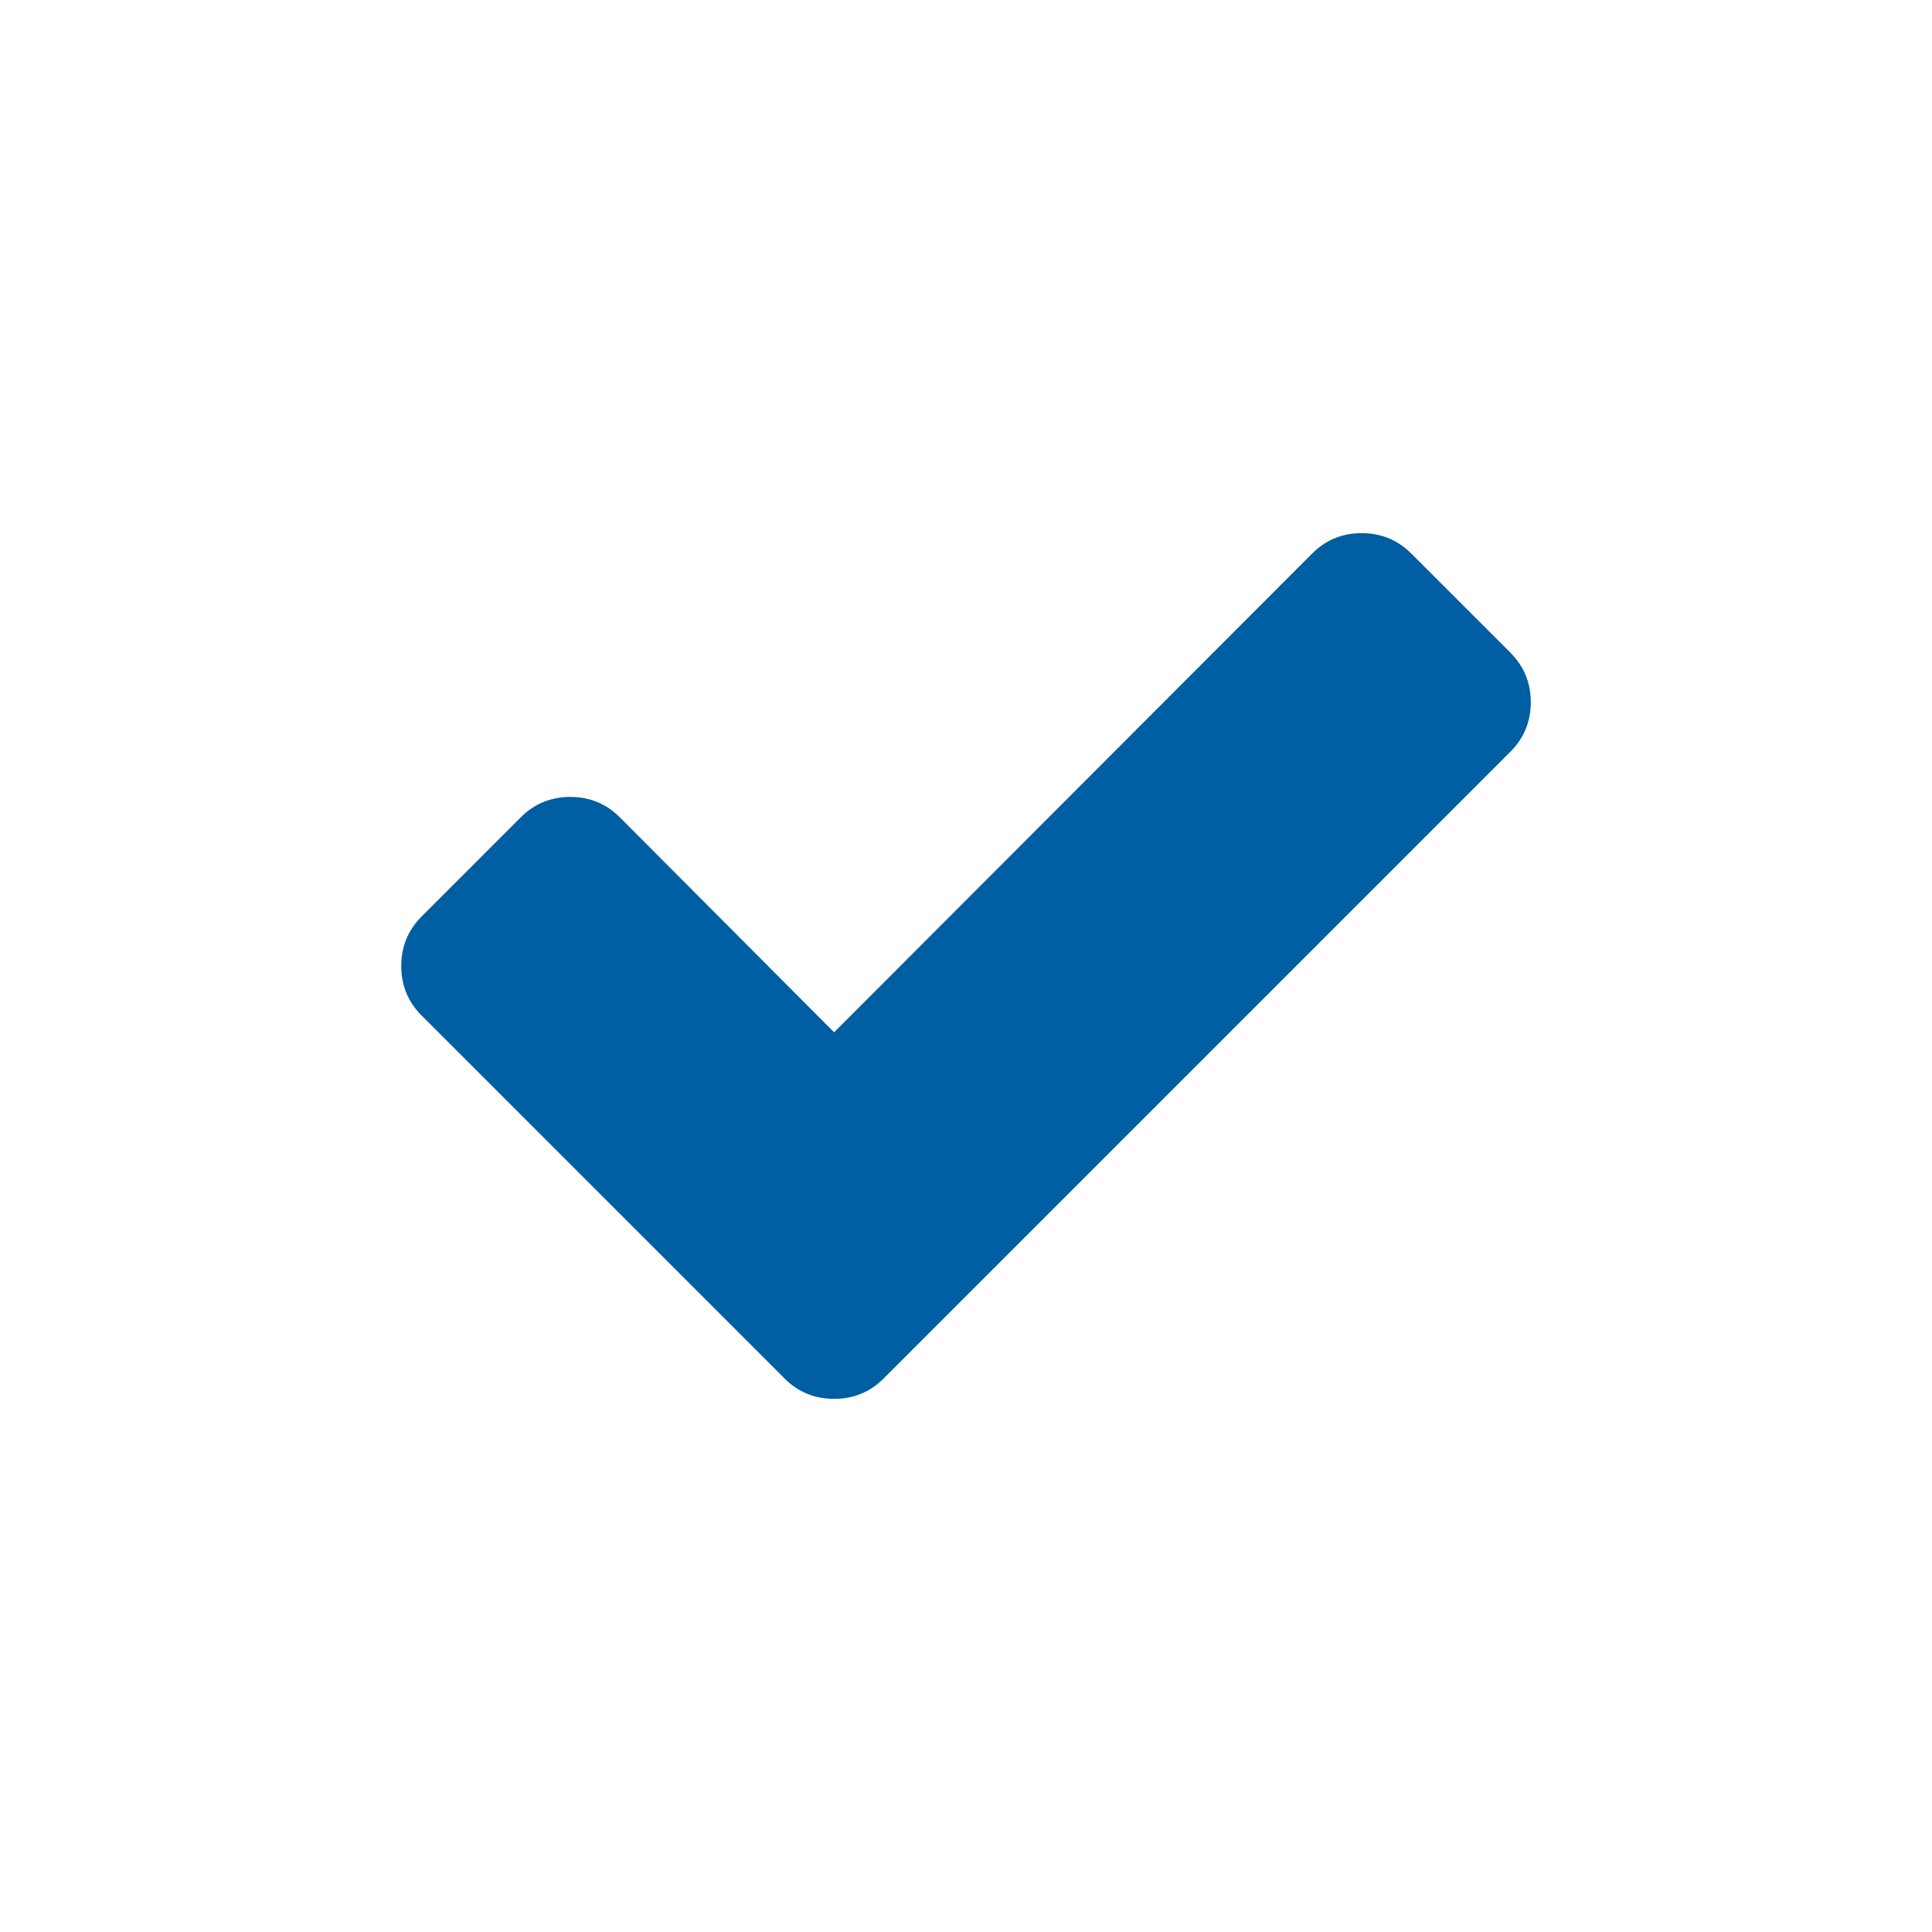
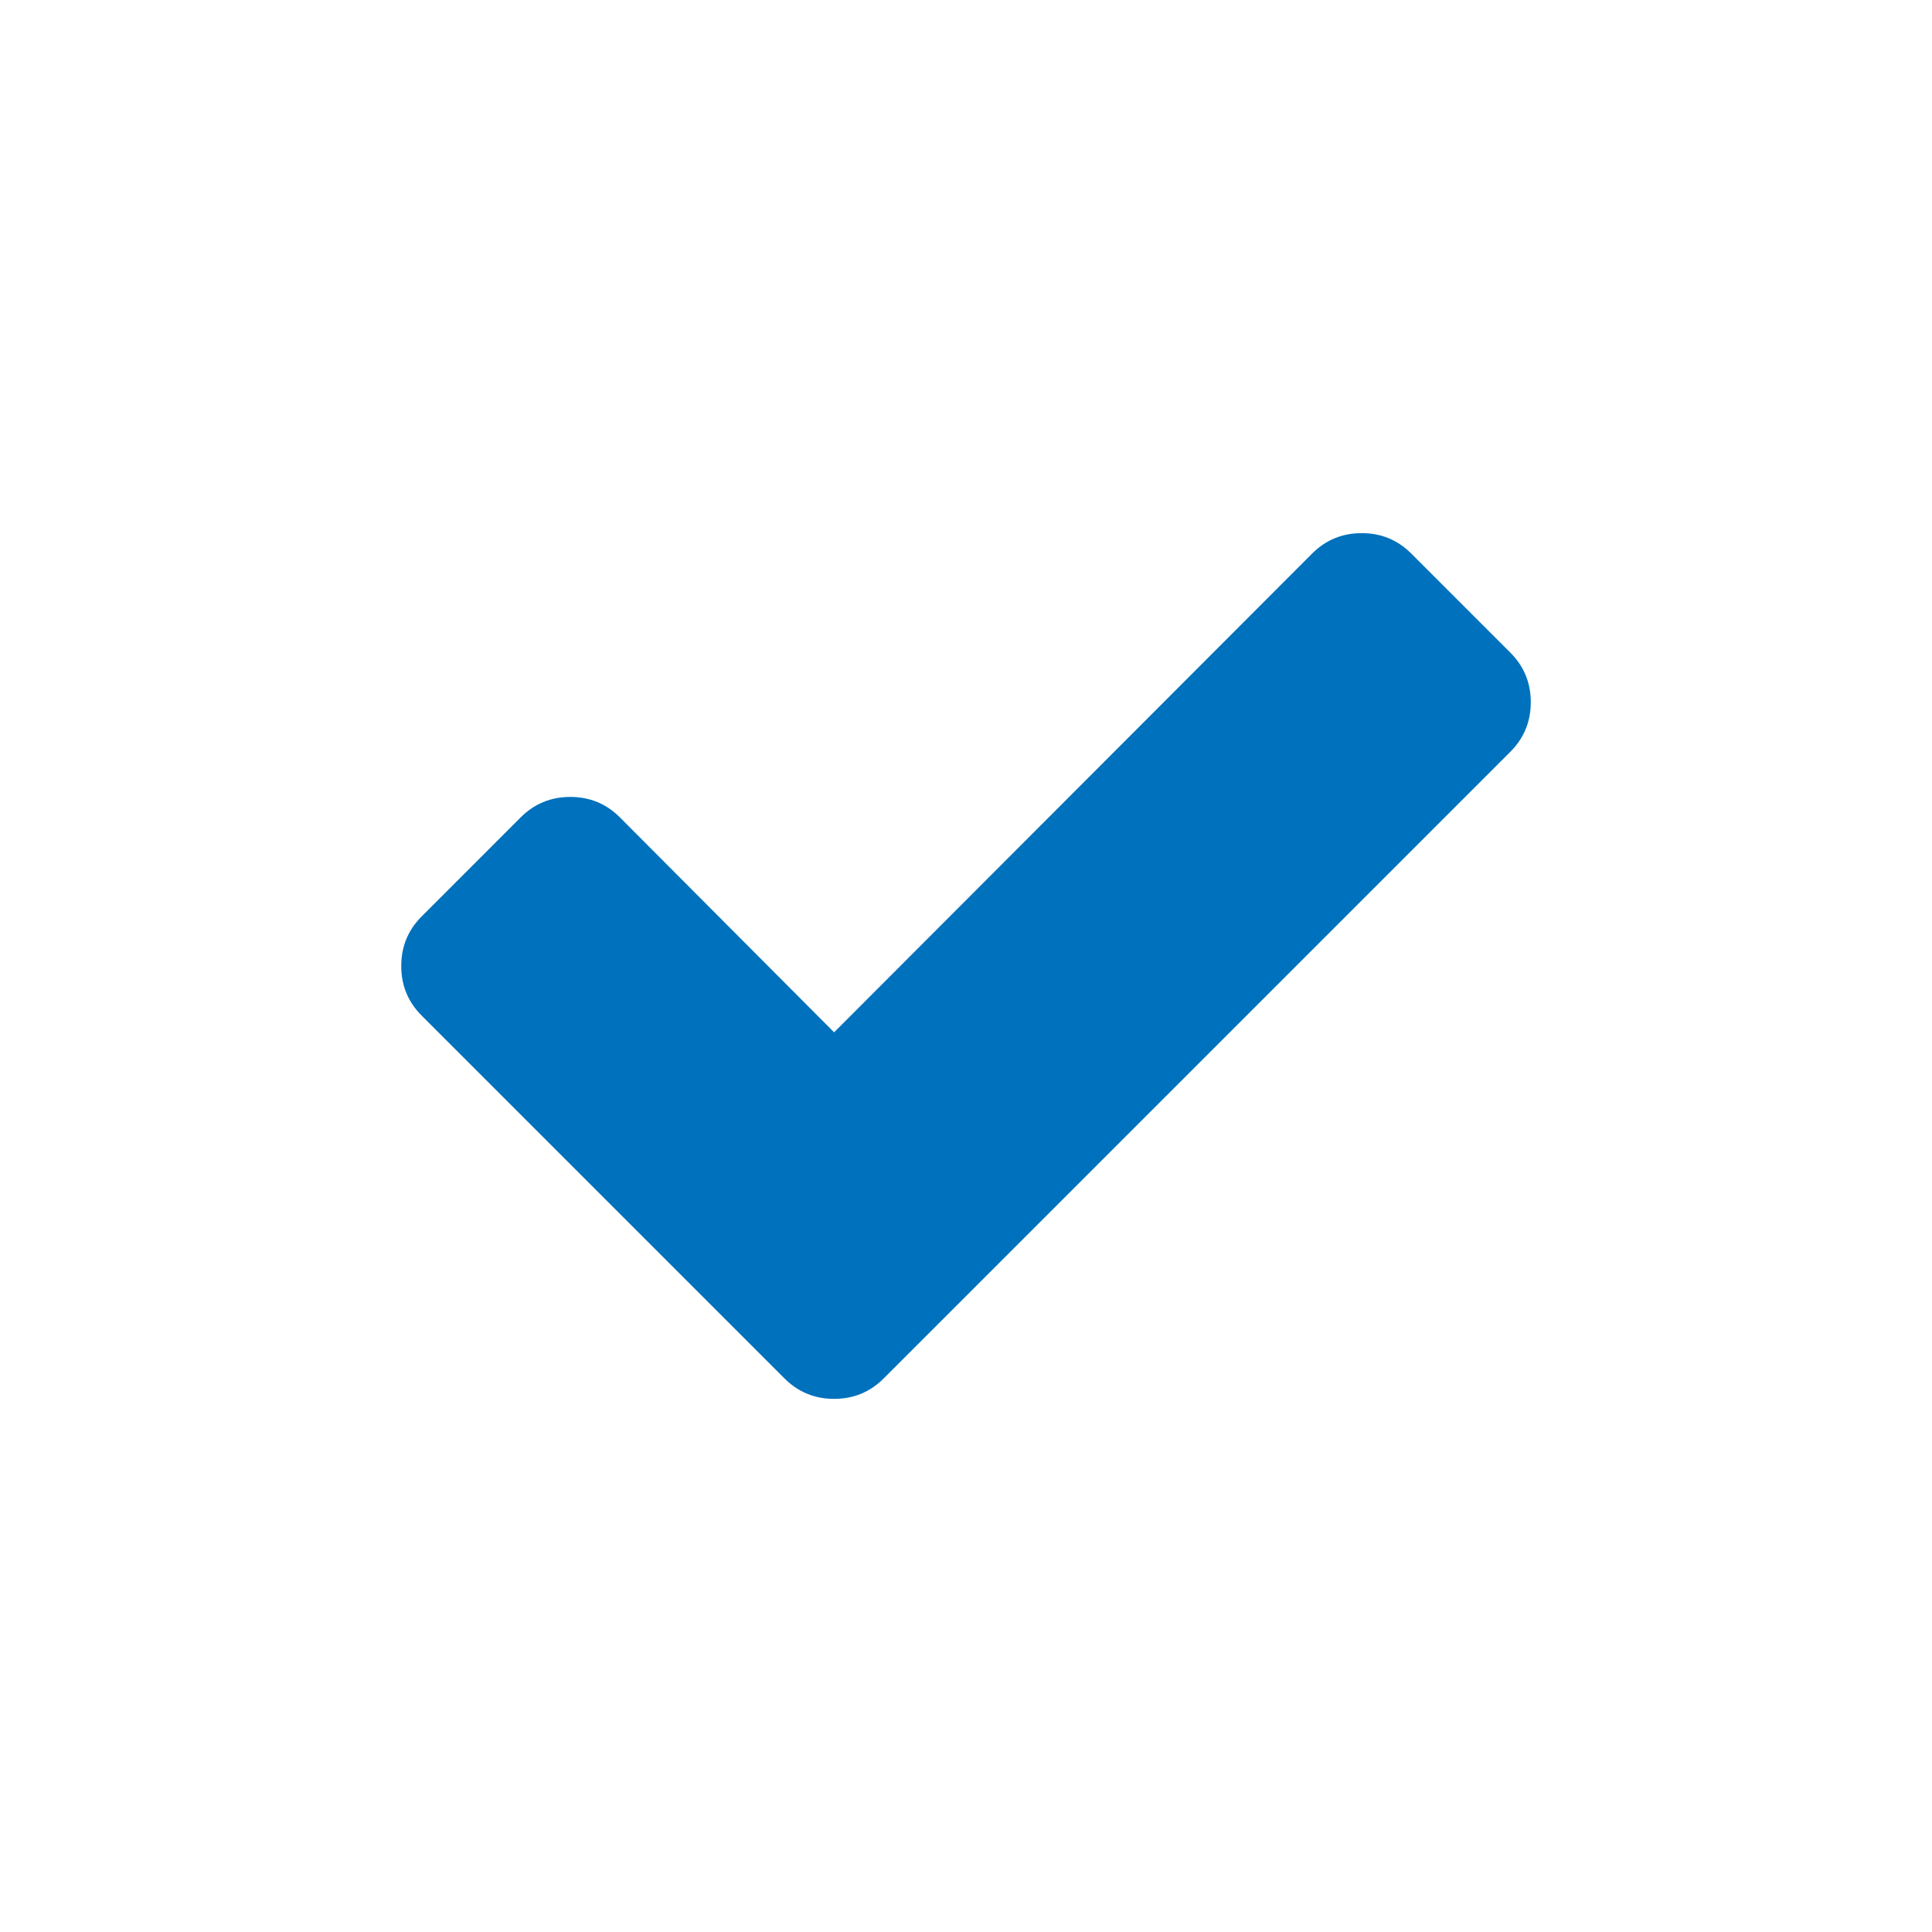
<svg xmlns="http://www.w3.org/2000/svg" width="20" height="20" viewBox="0 0 216 146">
-   <path fill="#005ea2" d="M168.86 37.966l-11.08-11.08c-1.52-1.52-3.367-2.28-5.54-2.28-2.172 0-4.02.76-5.54 2.28L93.254 80.414 69.3 56.38c-1.52-1.522-3.367-2.282-5.54-2.282-2.172 0-4.02.76-5.54 2.28L47.14 67.46c-1.52 1.522-2.28 3.37-2.28 5.542 0 2.172.76 4.02 2.28 5.54l29.493 29.493 11.08 11.08c1.52 1.52 3.368 2.28 5.54 2.28 2.173 0 4.02-.76 5.54-2.28l11.082-11.08L168.86 49.05c1.52-1.52 2.283-3.37 2.283-5.54 0-2.174-.76-4.02-2.28-5.54z" />
+   <path fill="#0071bc" d="M168.86 37.966l-11.08-11.08c-1.52-1.52-3.367-2.28-5.54-2.28-2.172 0-4.02.76-5.54 2.28L93.254 80.414 69.3 56.38c-1.52-1.522-3.367-2.282-5.54-2.282-2.172 0-4.02.76-5.54 2.28L47.14 67.46c-1.52 1.522-2.28 3.37-2.28 5.542 0 2.172.76 4.02 2.28 5.54l29.493 29.493 11.08 11.08c1.52 1.52 3.368 2.28 5.54 2.28 2.173 0 4.02-.76 5.54-2.28l11.082-11.08L168.86 49.05c1.52-1.52 2.283-3.37 2.283-5.54 0-2.174-.76-4.02-2.28-5.54z" />
</svg>
